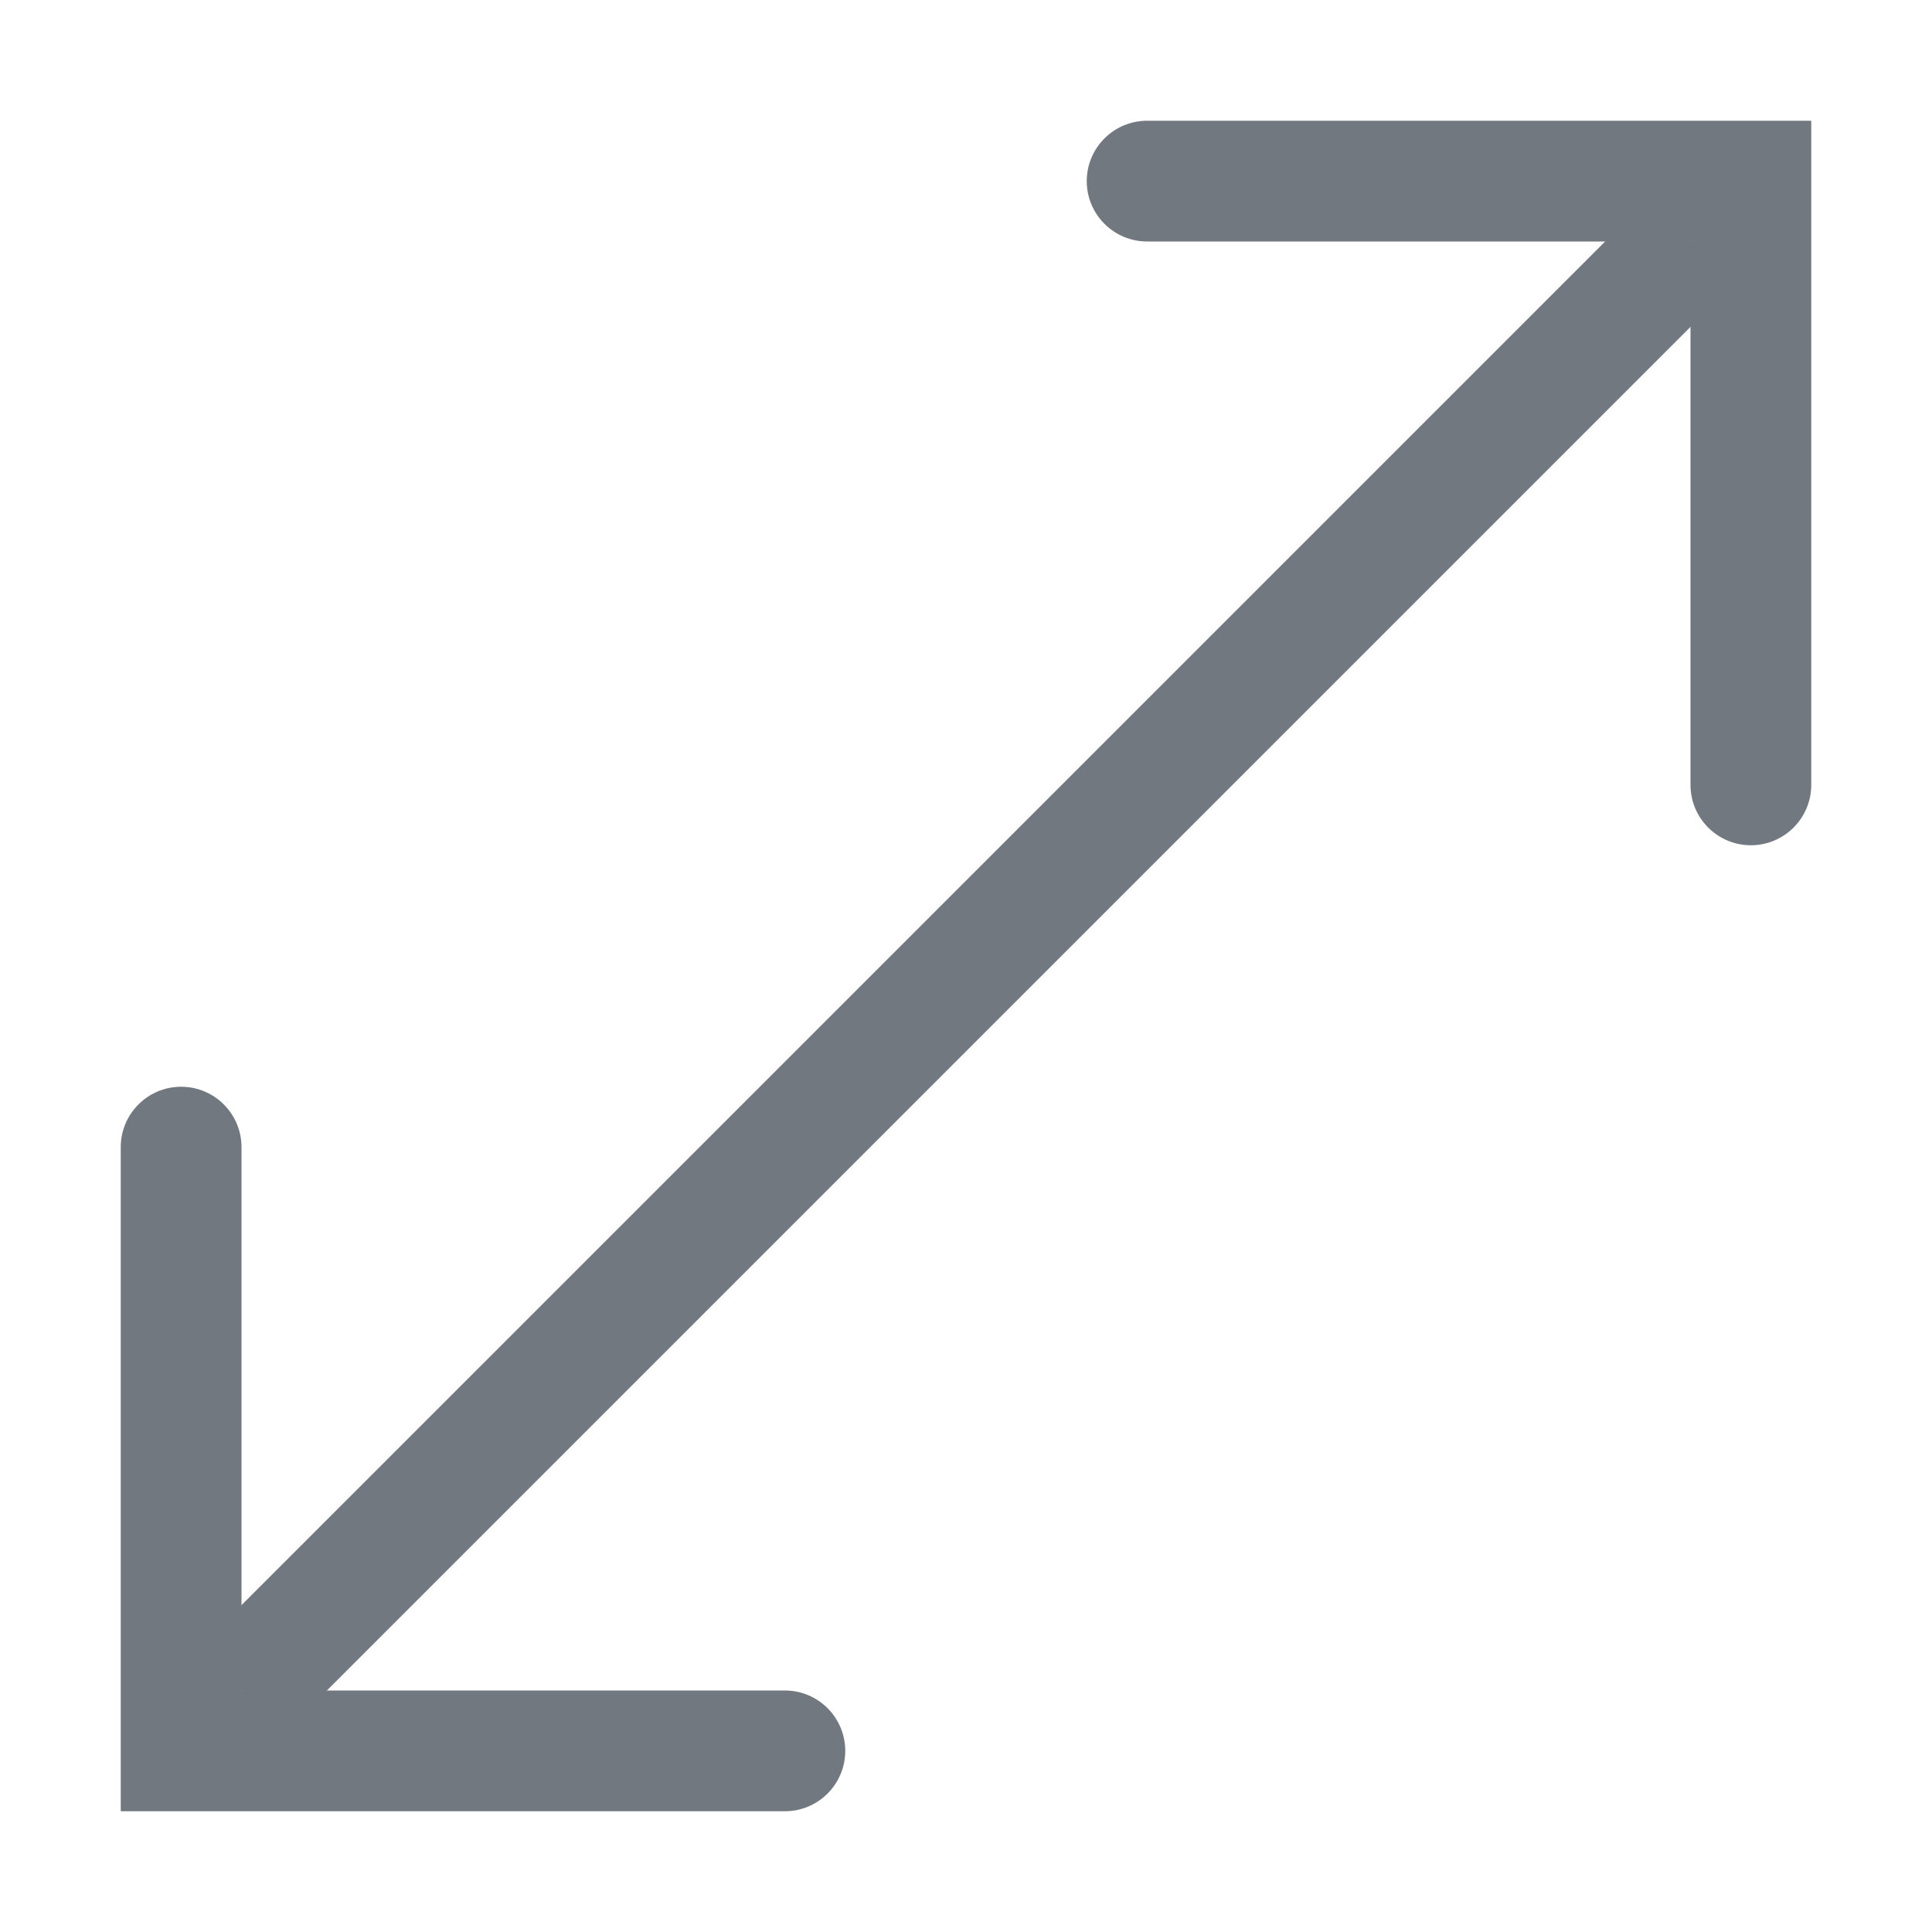
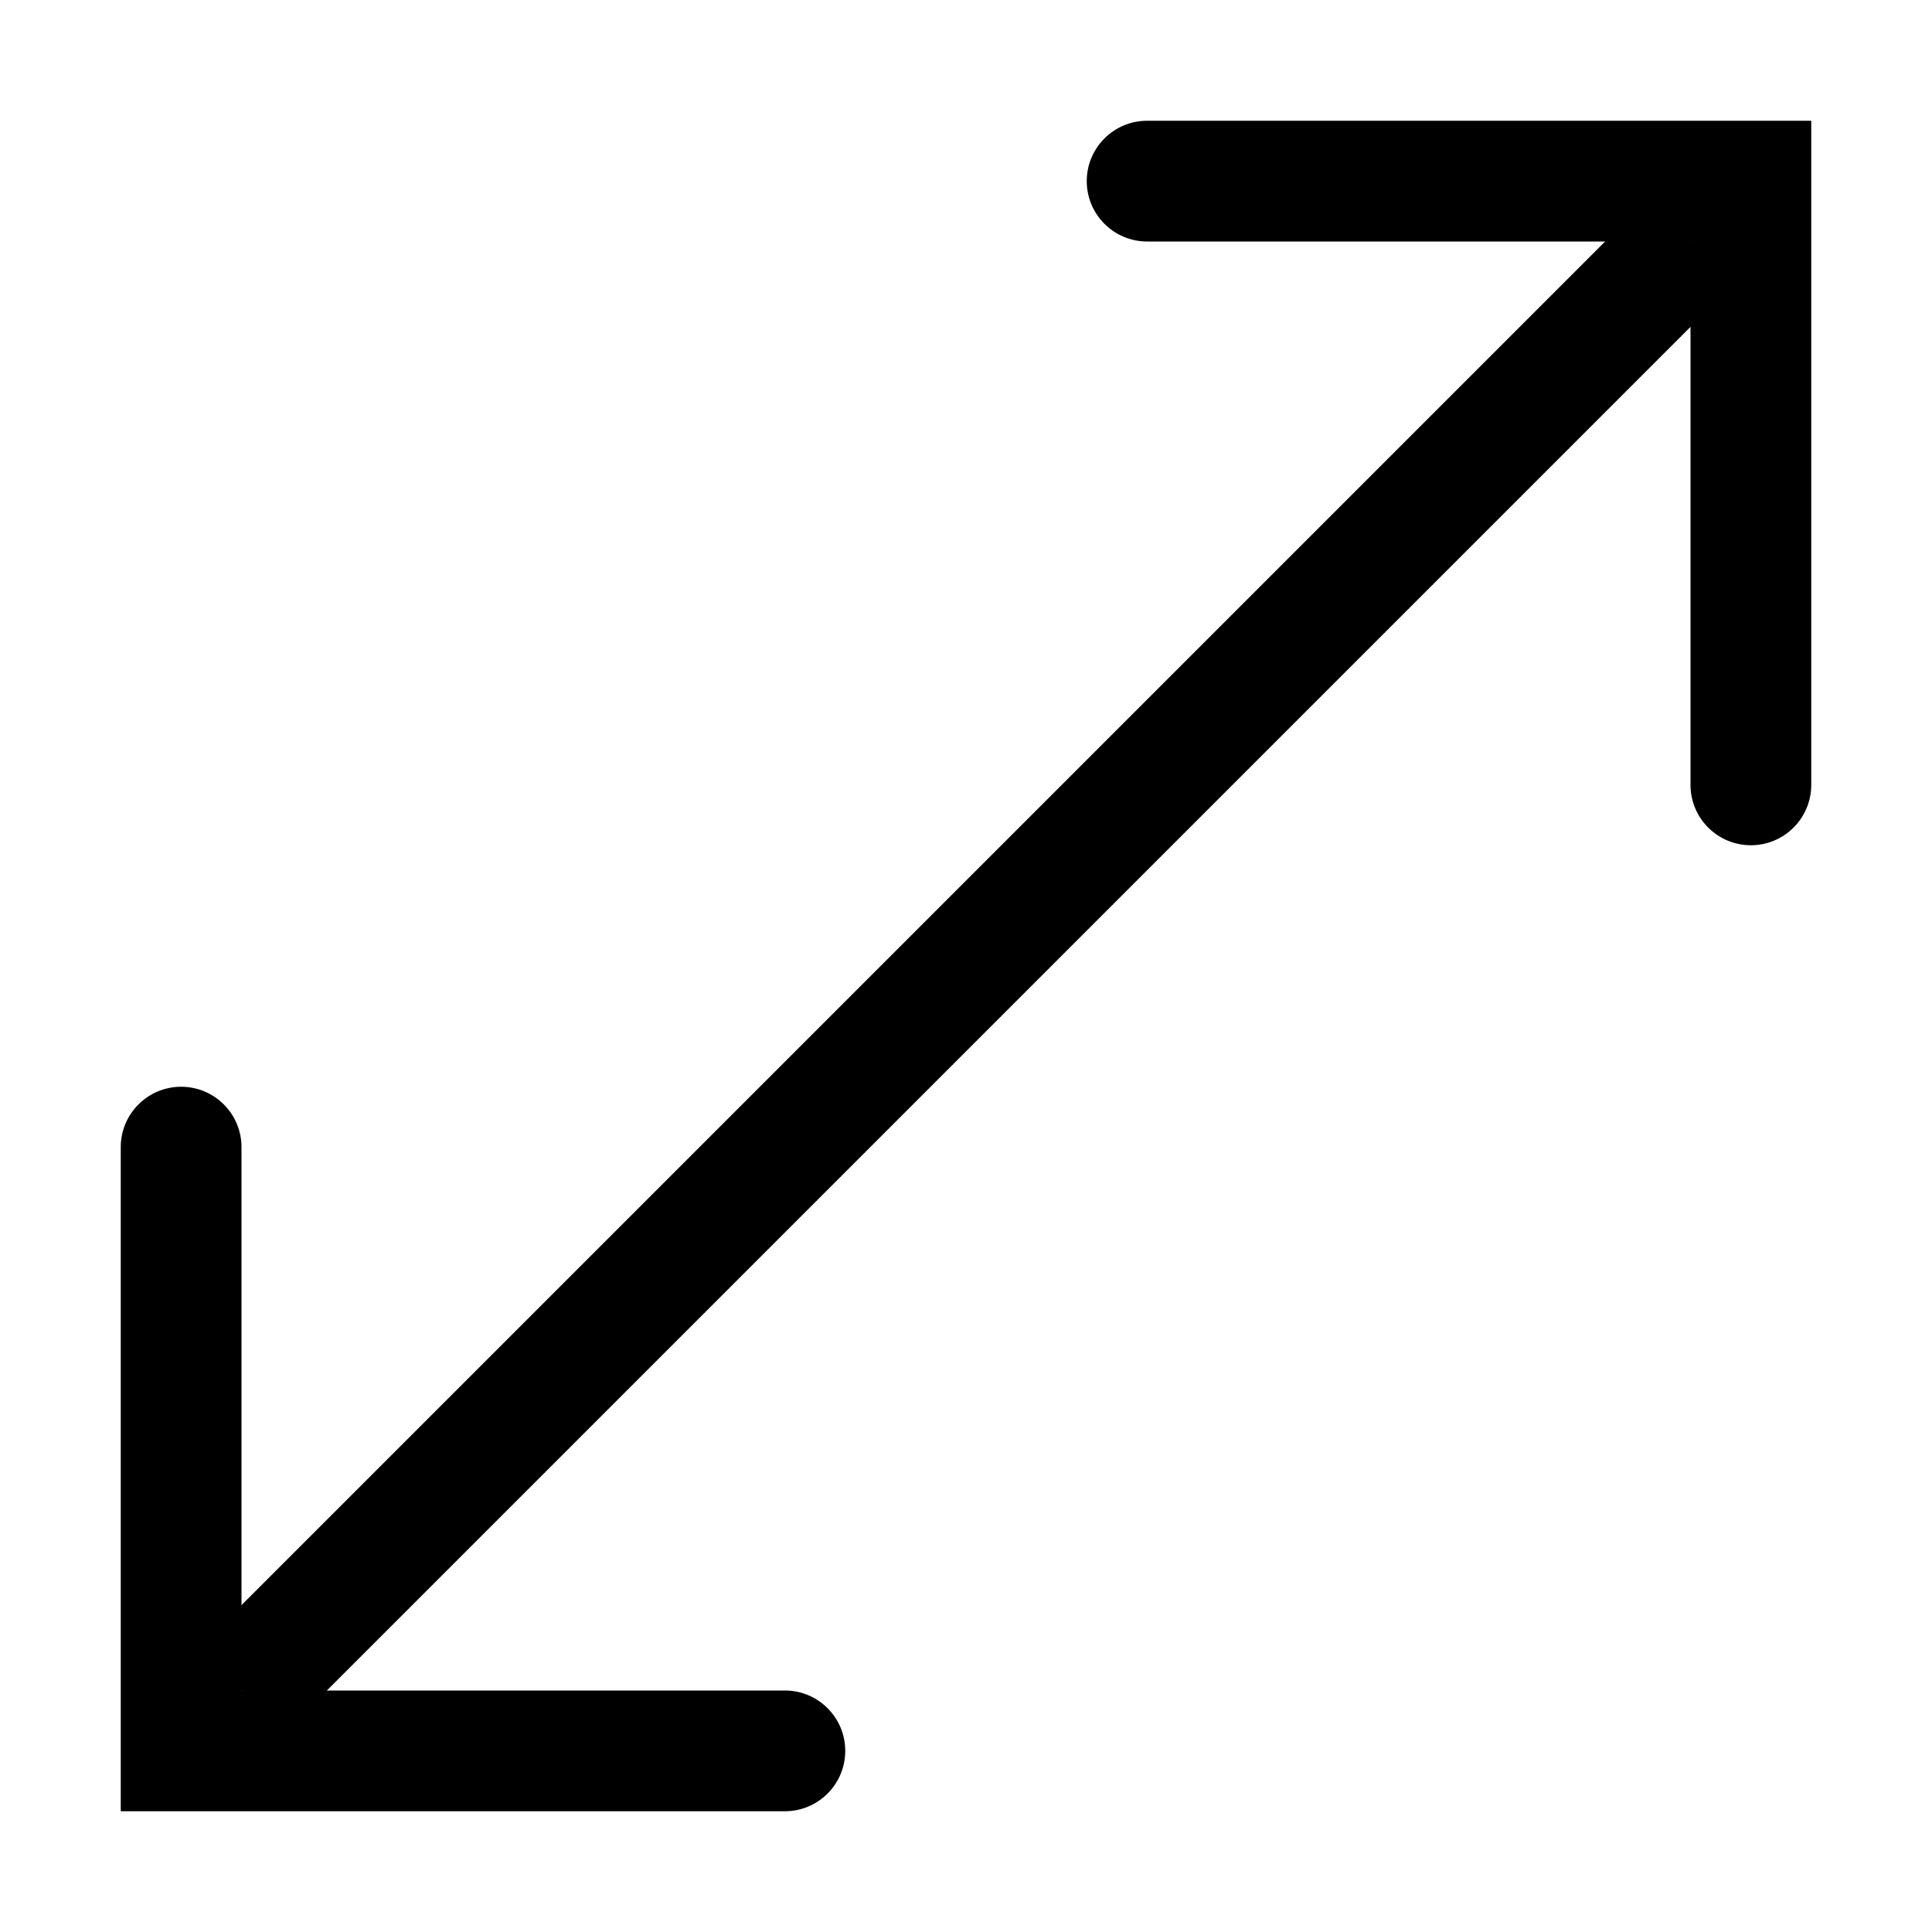
<svg xmlns="http://www.w3.org/2000/svg" width="16px" height="16px" viewBox="0 0 16 16" version="1.1">
  <g id="Symbols" stroke="none" stroke-width="1" fill="none" fill-rule="evenodd">
    <g id="Group" transform="translate(1, 1)">
-       <path d="M14,5.5 C14,5.776 13.776,6 13.5,6 C13.224,6 13,5.776 13,5.5 L13,1 L8.5,1 C8.224,1 8,0.776 8,0.5 C8,0.224 8.224,5.07265313e-17 8.5,0 L14,0 L14,5.5 Z M0.5,8 C0.776,8 1,8.224 1,8.5 L1,13 L5.5,13 C5.776,13 6,13.224 6,13.5 C6,13.776 5.776,14 5.5,14 L0,14 L0,8.5 C-3.38176876e-17,8.224 0.224,8 0.5,8 Z" id="Combined-Shape" fill="#72787F" />
-       <line x1="13" y1="1" x2="1" y2="13" id="Path-15" stroke="#72787F" />
+       <path d="M14,5.5 C14,5.776 13.776,6 13.5,6 C13.224,6 13,5.776 13,5.5 L13,1 L8.5,1 C8.224,1 8,0.776 8,0.5 C8,0.224 8.224,5.07265313e-17 8.5,0 L14,0 L14,5.5 Z M0.5,8 C0.776,8 1,8.224 1,8.5 L1,13 L5.5,13 C5.776,13 6,13.224 6,13.5 C6,13.776 5.776,14 5.5,14 L0,14 L0,8.5 C-3.38176876e-17,8.224 0.224,8 0.5,8 Z" id="Combined-Shape" fill="currentColor" />
+       <line x1="13" y1="1" x2="1" y2="13" id="Path-15" stroke="currentColor" />
    </g>
  </g>
</svg>
